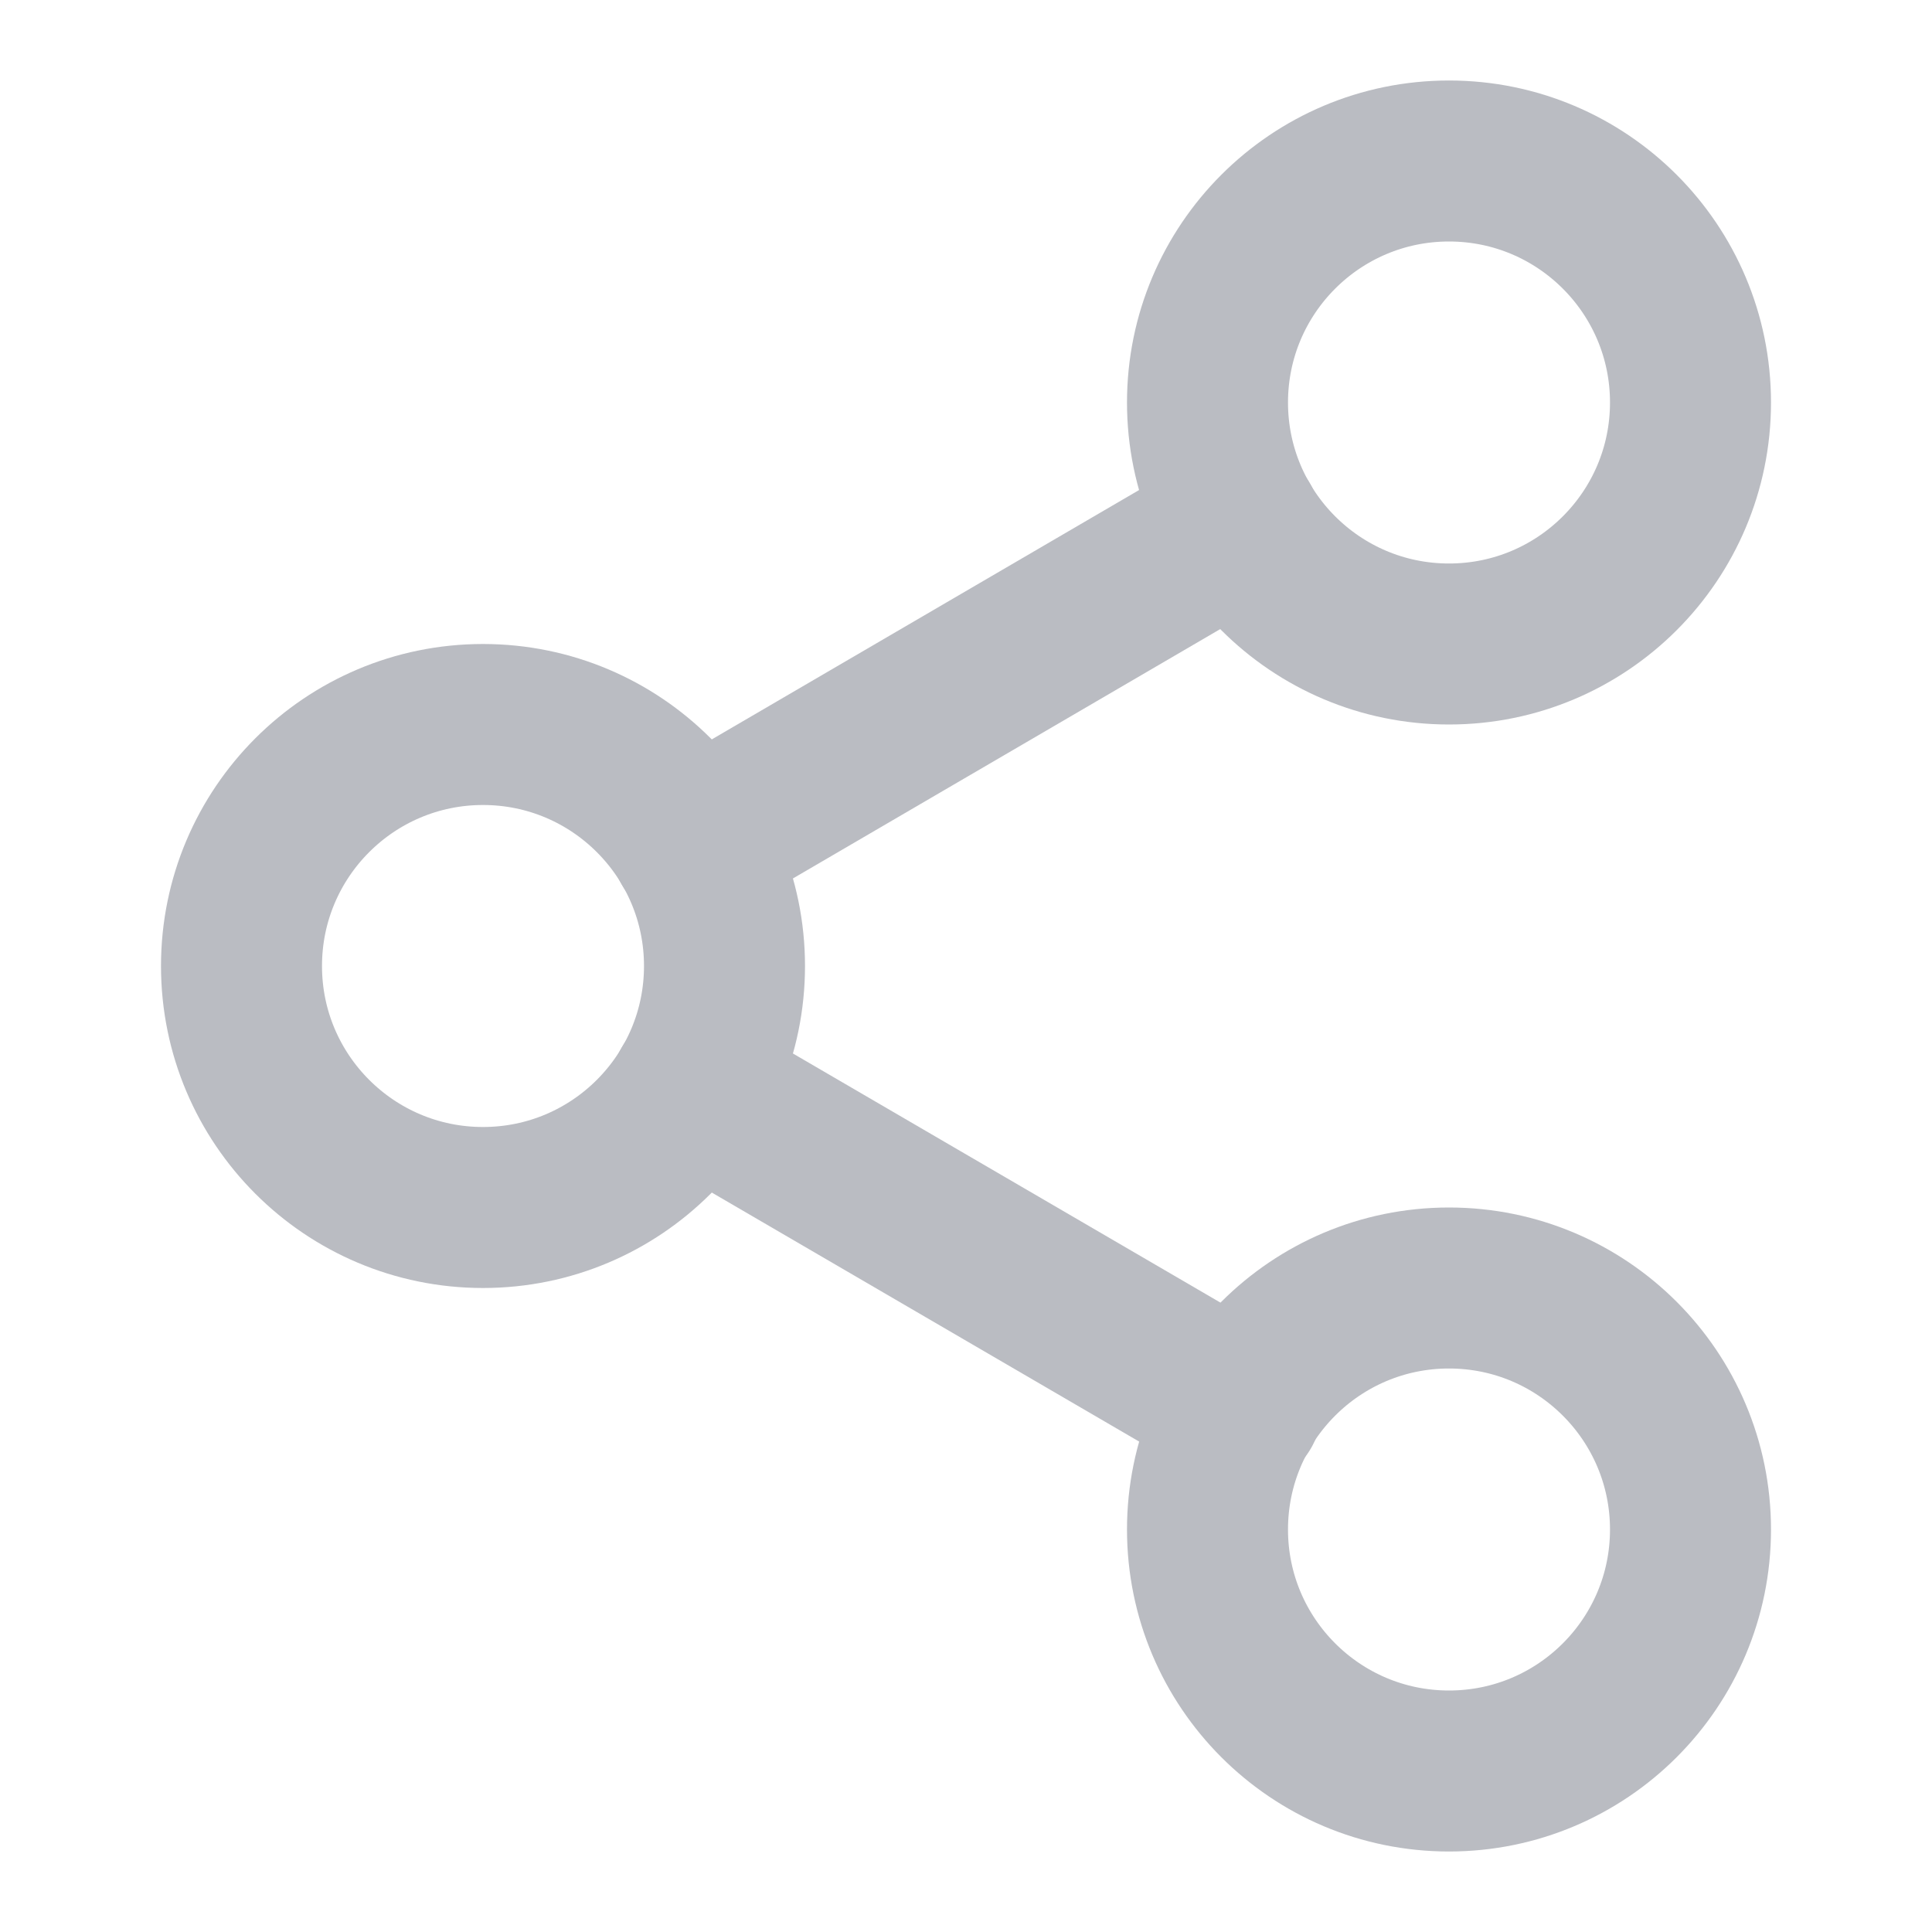
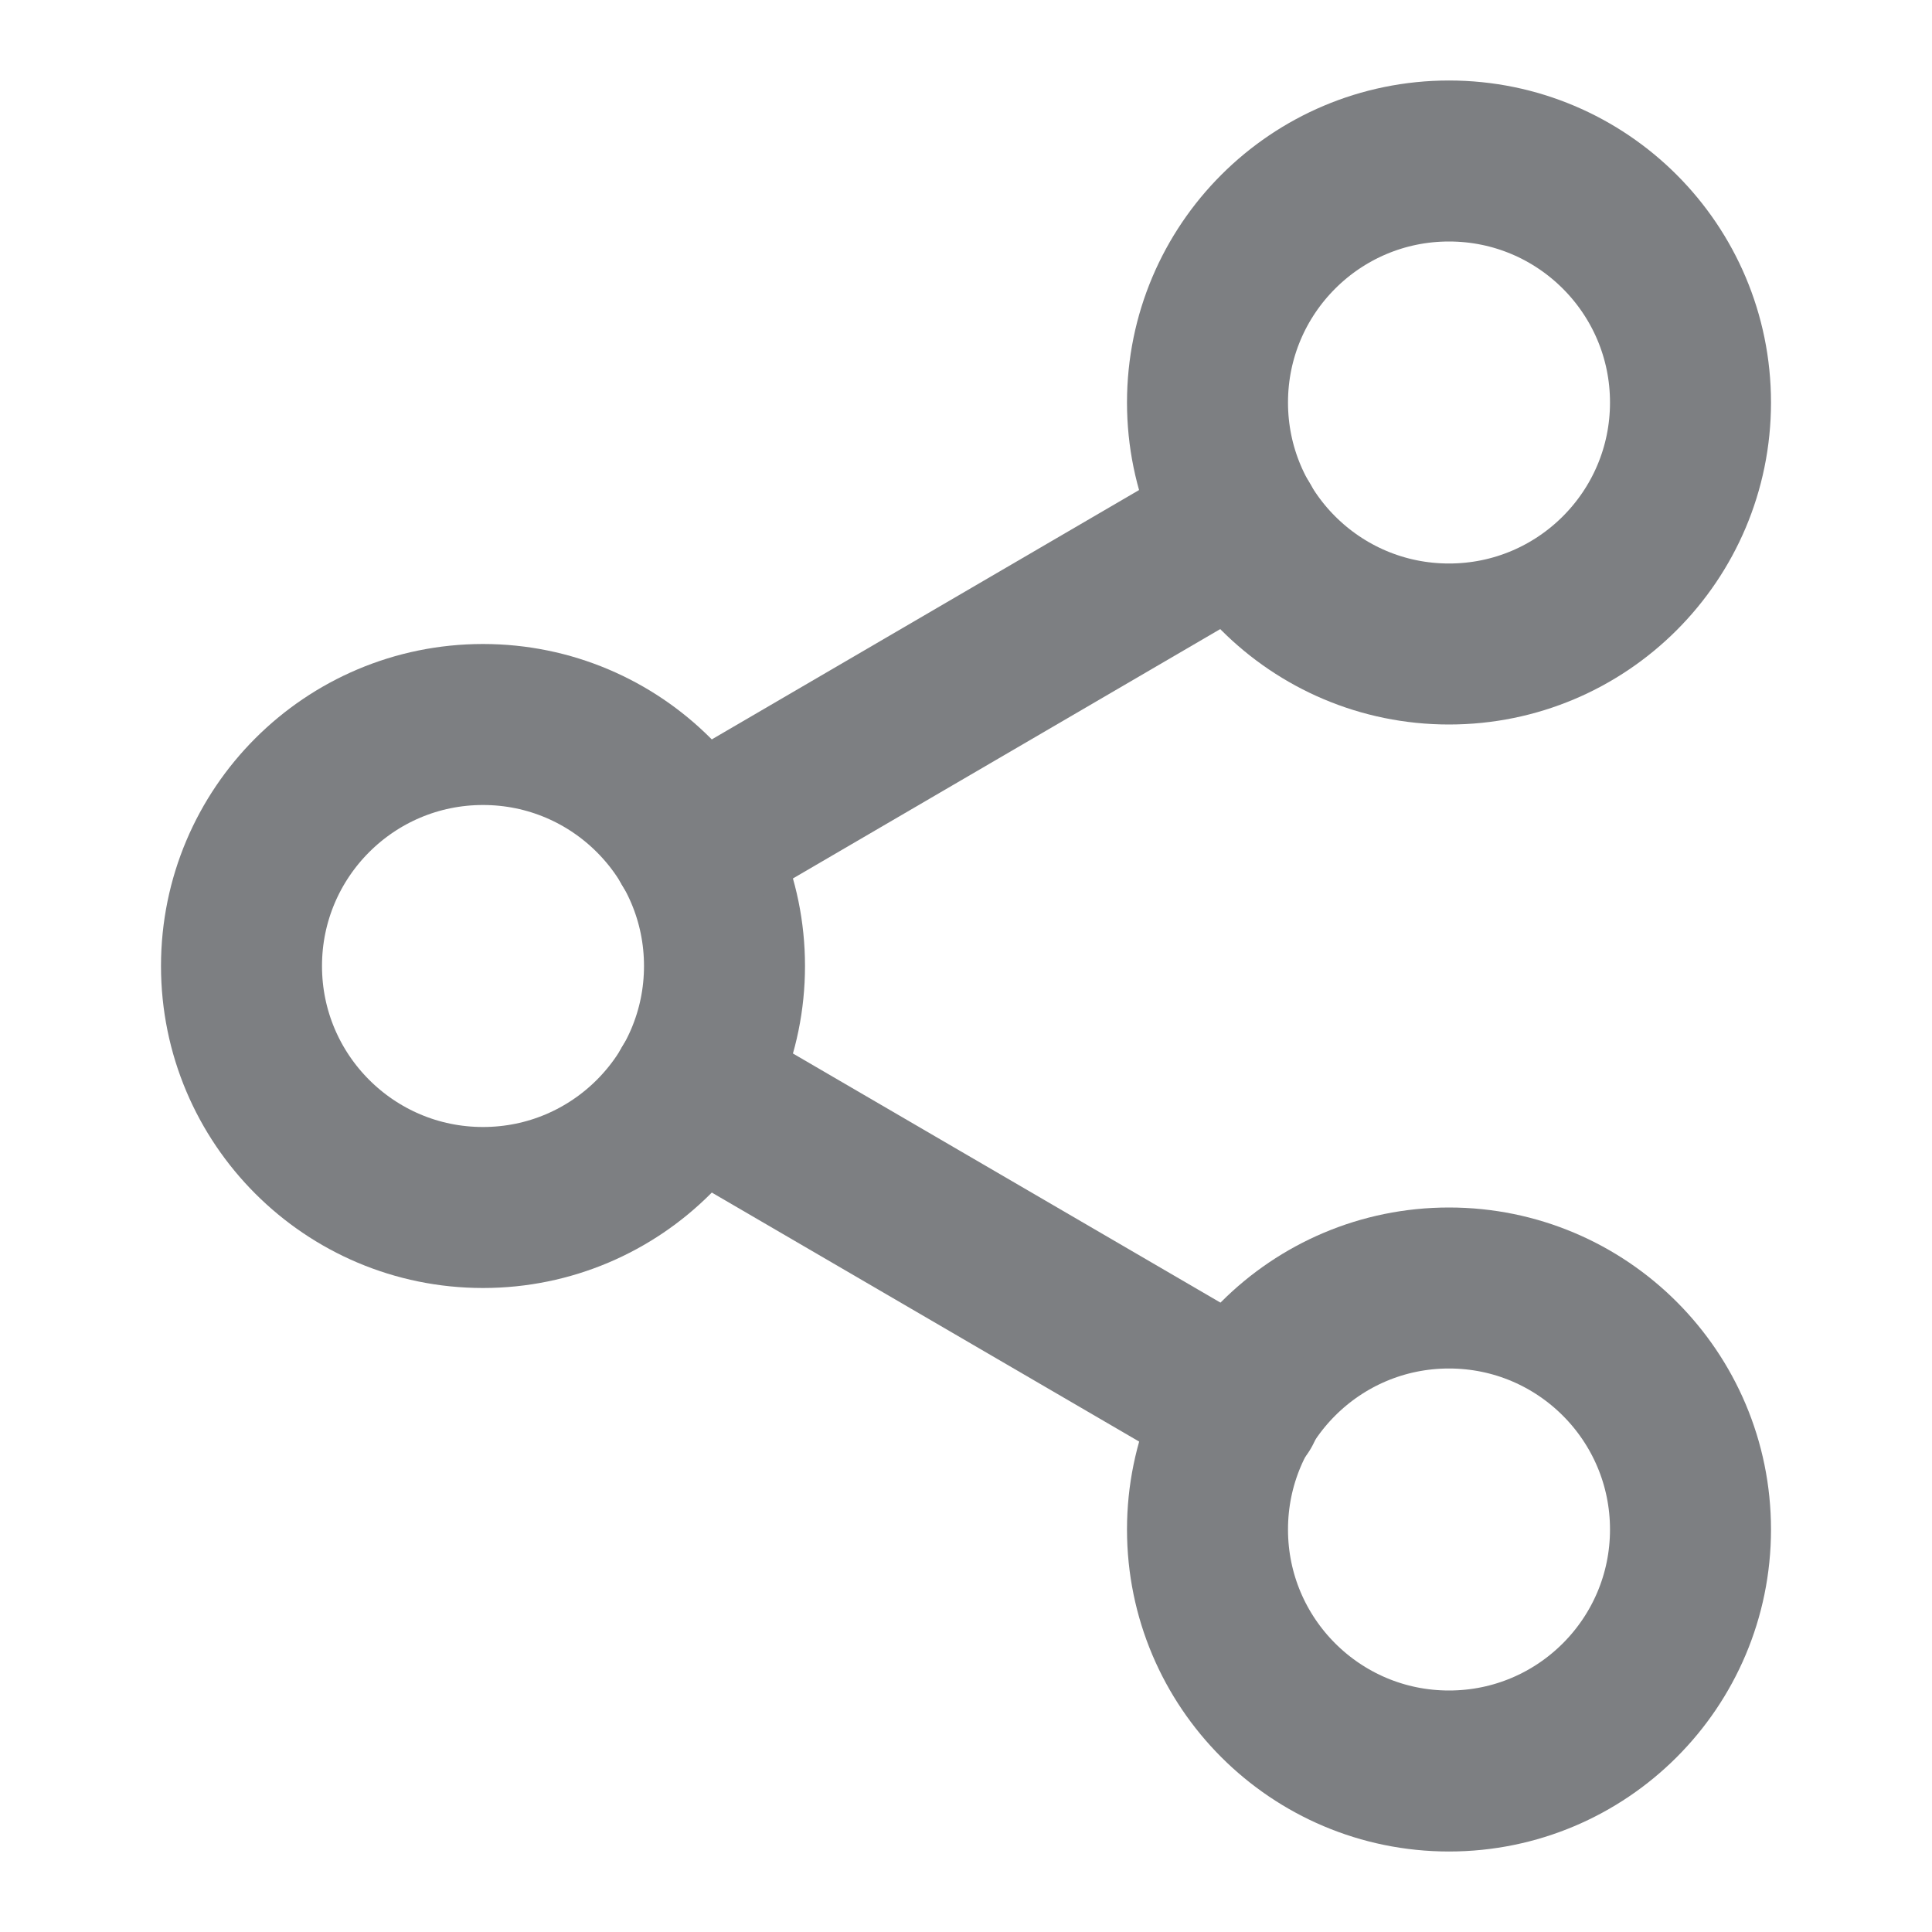
- <svg xmlns="http://www.w3.org/2000/svg" width="16" height="16" viewBox="0 0 24 24" fill="none" stroke="#babcc2" stroke-width="2" stroke-linecap="round" stroke-linejoin="round">
+ <svg xmlns="http://www.w3.org/2000/svg" width="20" height="20" viewBox="0 0 24 24" fill="none" stroke="#7d7f82" stroke-width="2" stroke-linecap="round" stroke-linejoin="round" class="lucide lucide-share2-icon lucide-share-2">
  <circle cx="18" cy="5" r="3" />
  <circle cx="6" cy="12" r="3" />
  <circle cx="18" cy="19" r="3" />
-   <line x1="8.59" y1="13.51" x2="15.42" y2="17.49" />
-   <line x1="15.41" y1="6.51" x2="8.59" y2="10.49" />
+   <line x1="8.59" x2="15.42" y1="13.51" y2="17.49" />
+   <line x1="15.41" x2="8.59" y1="6.51" y2="10.49" />
</svg>
